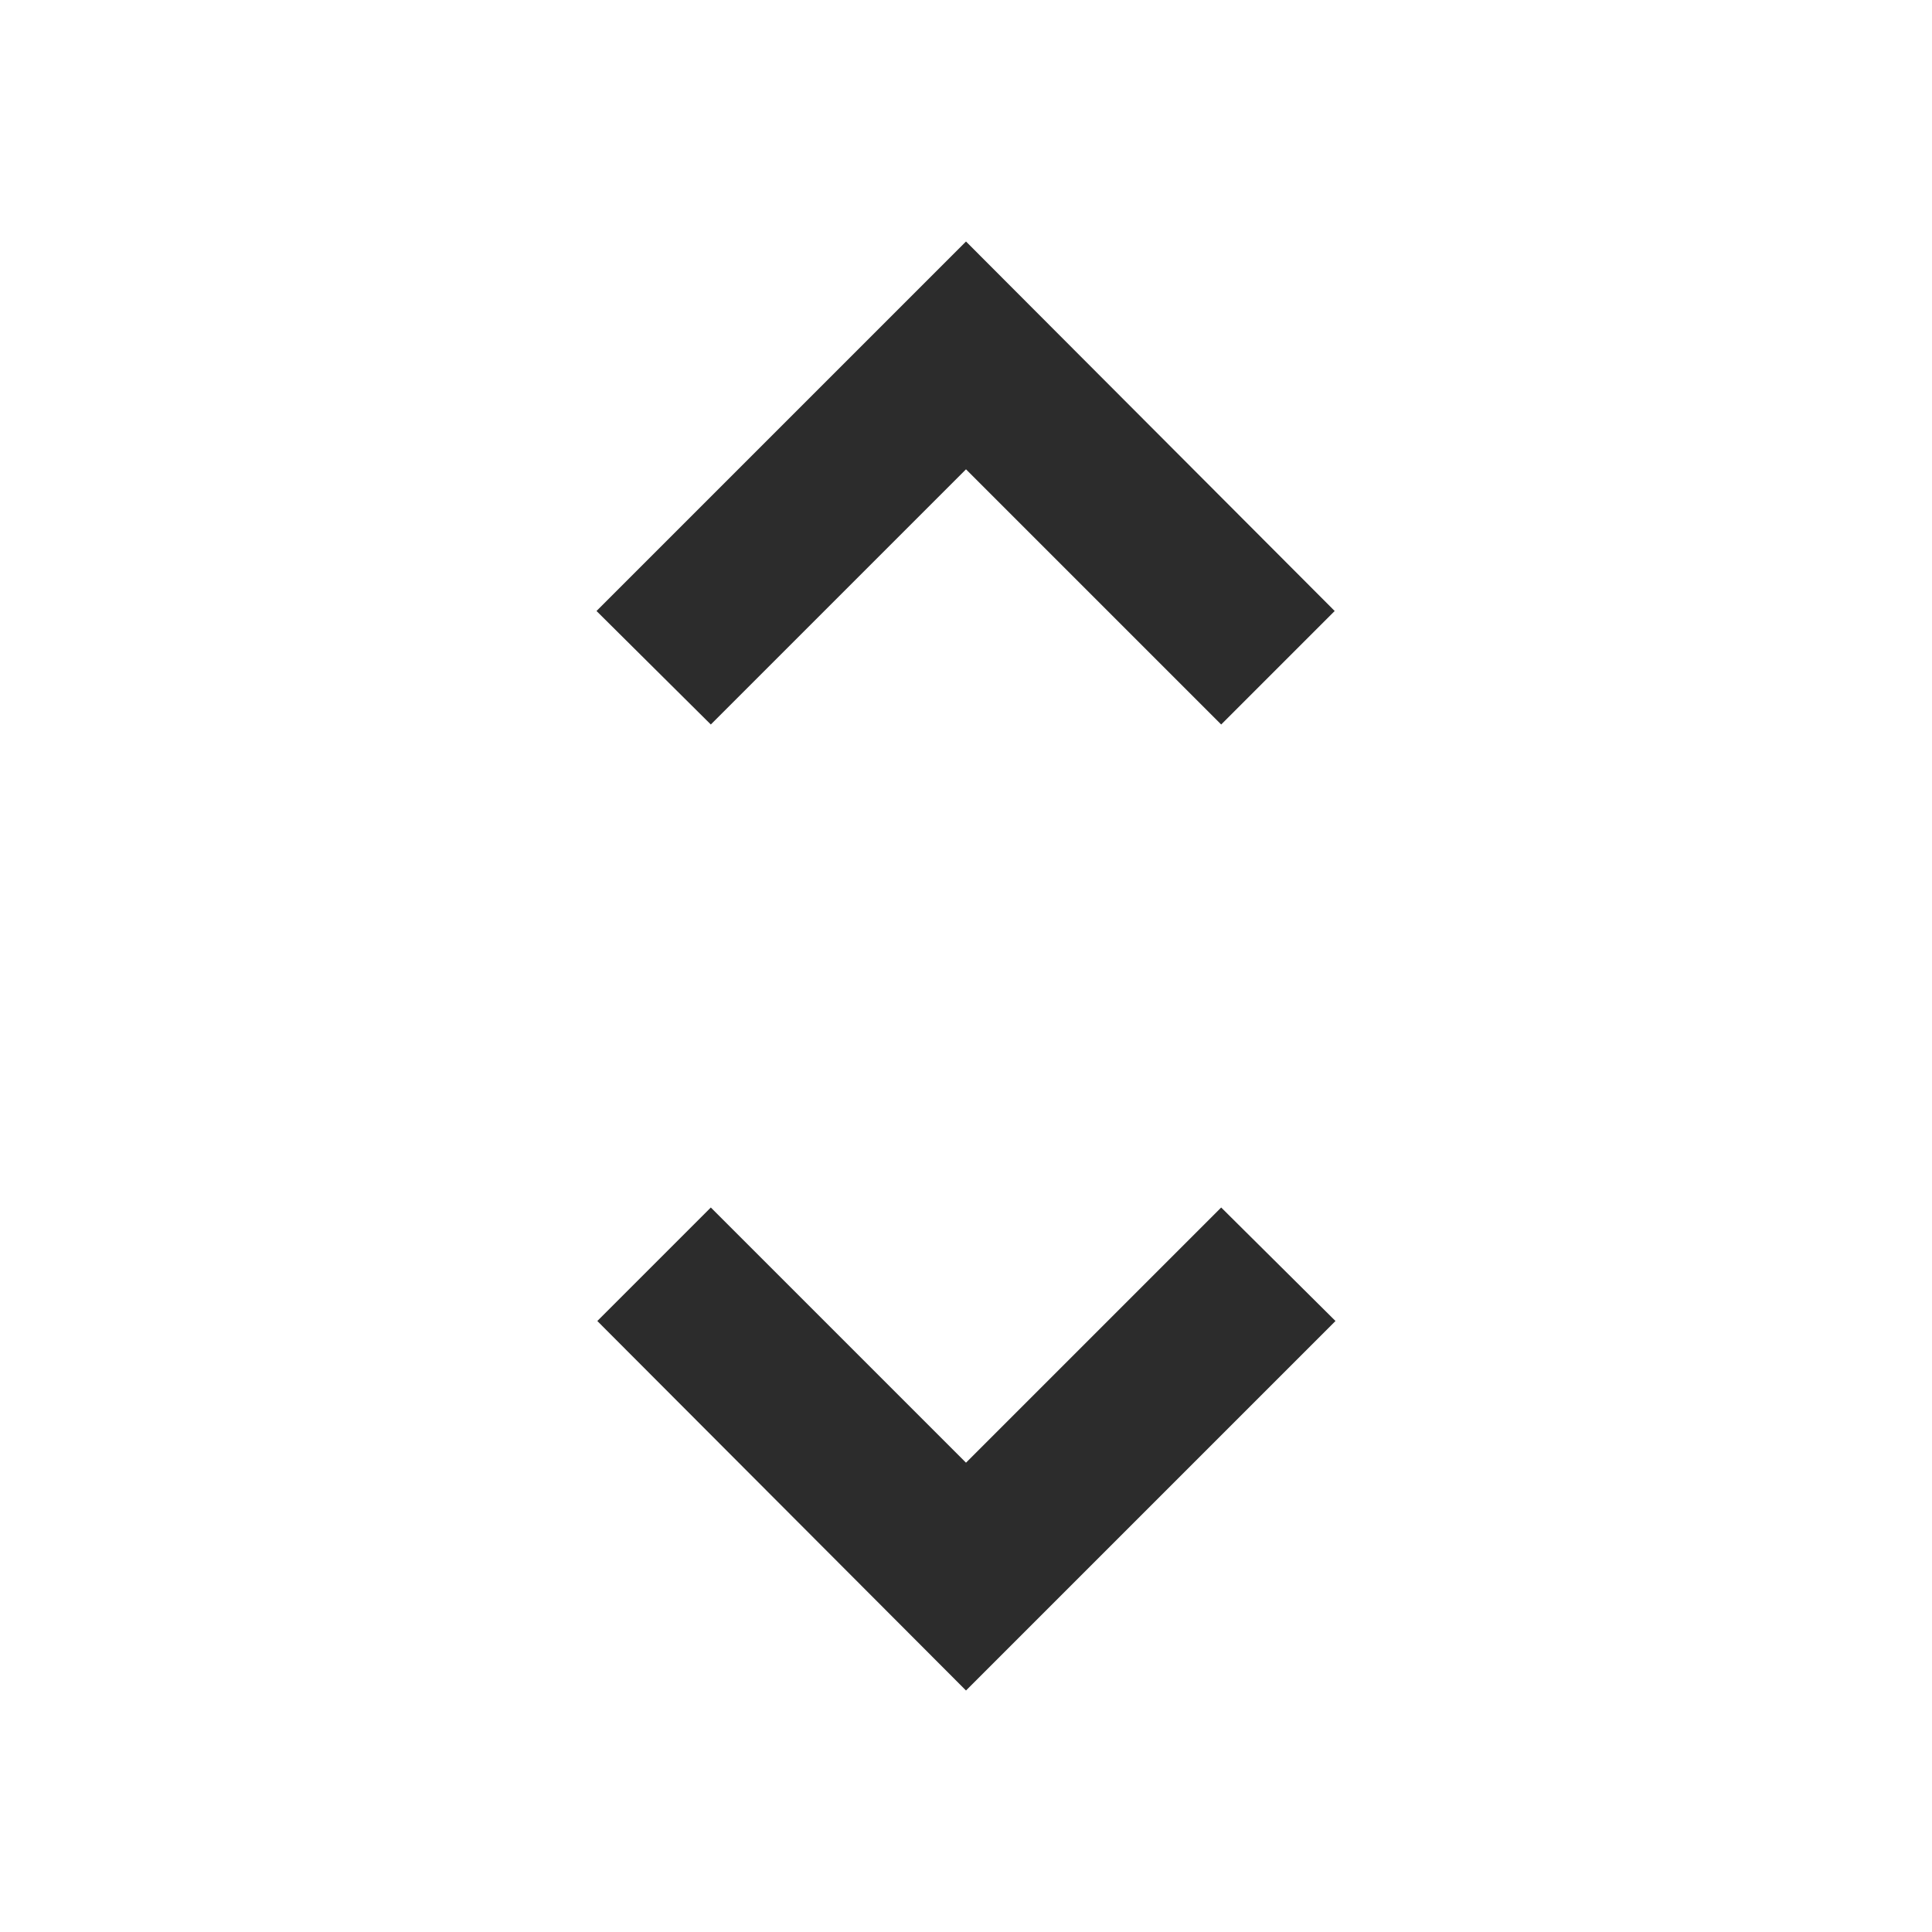
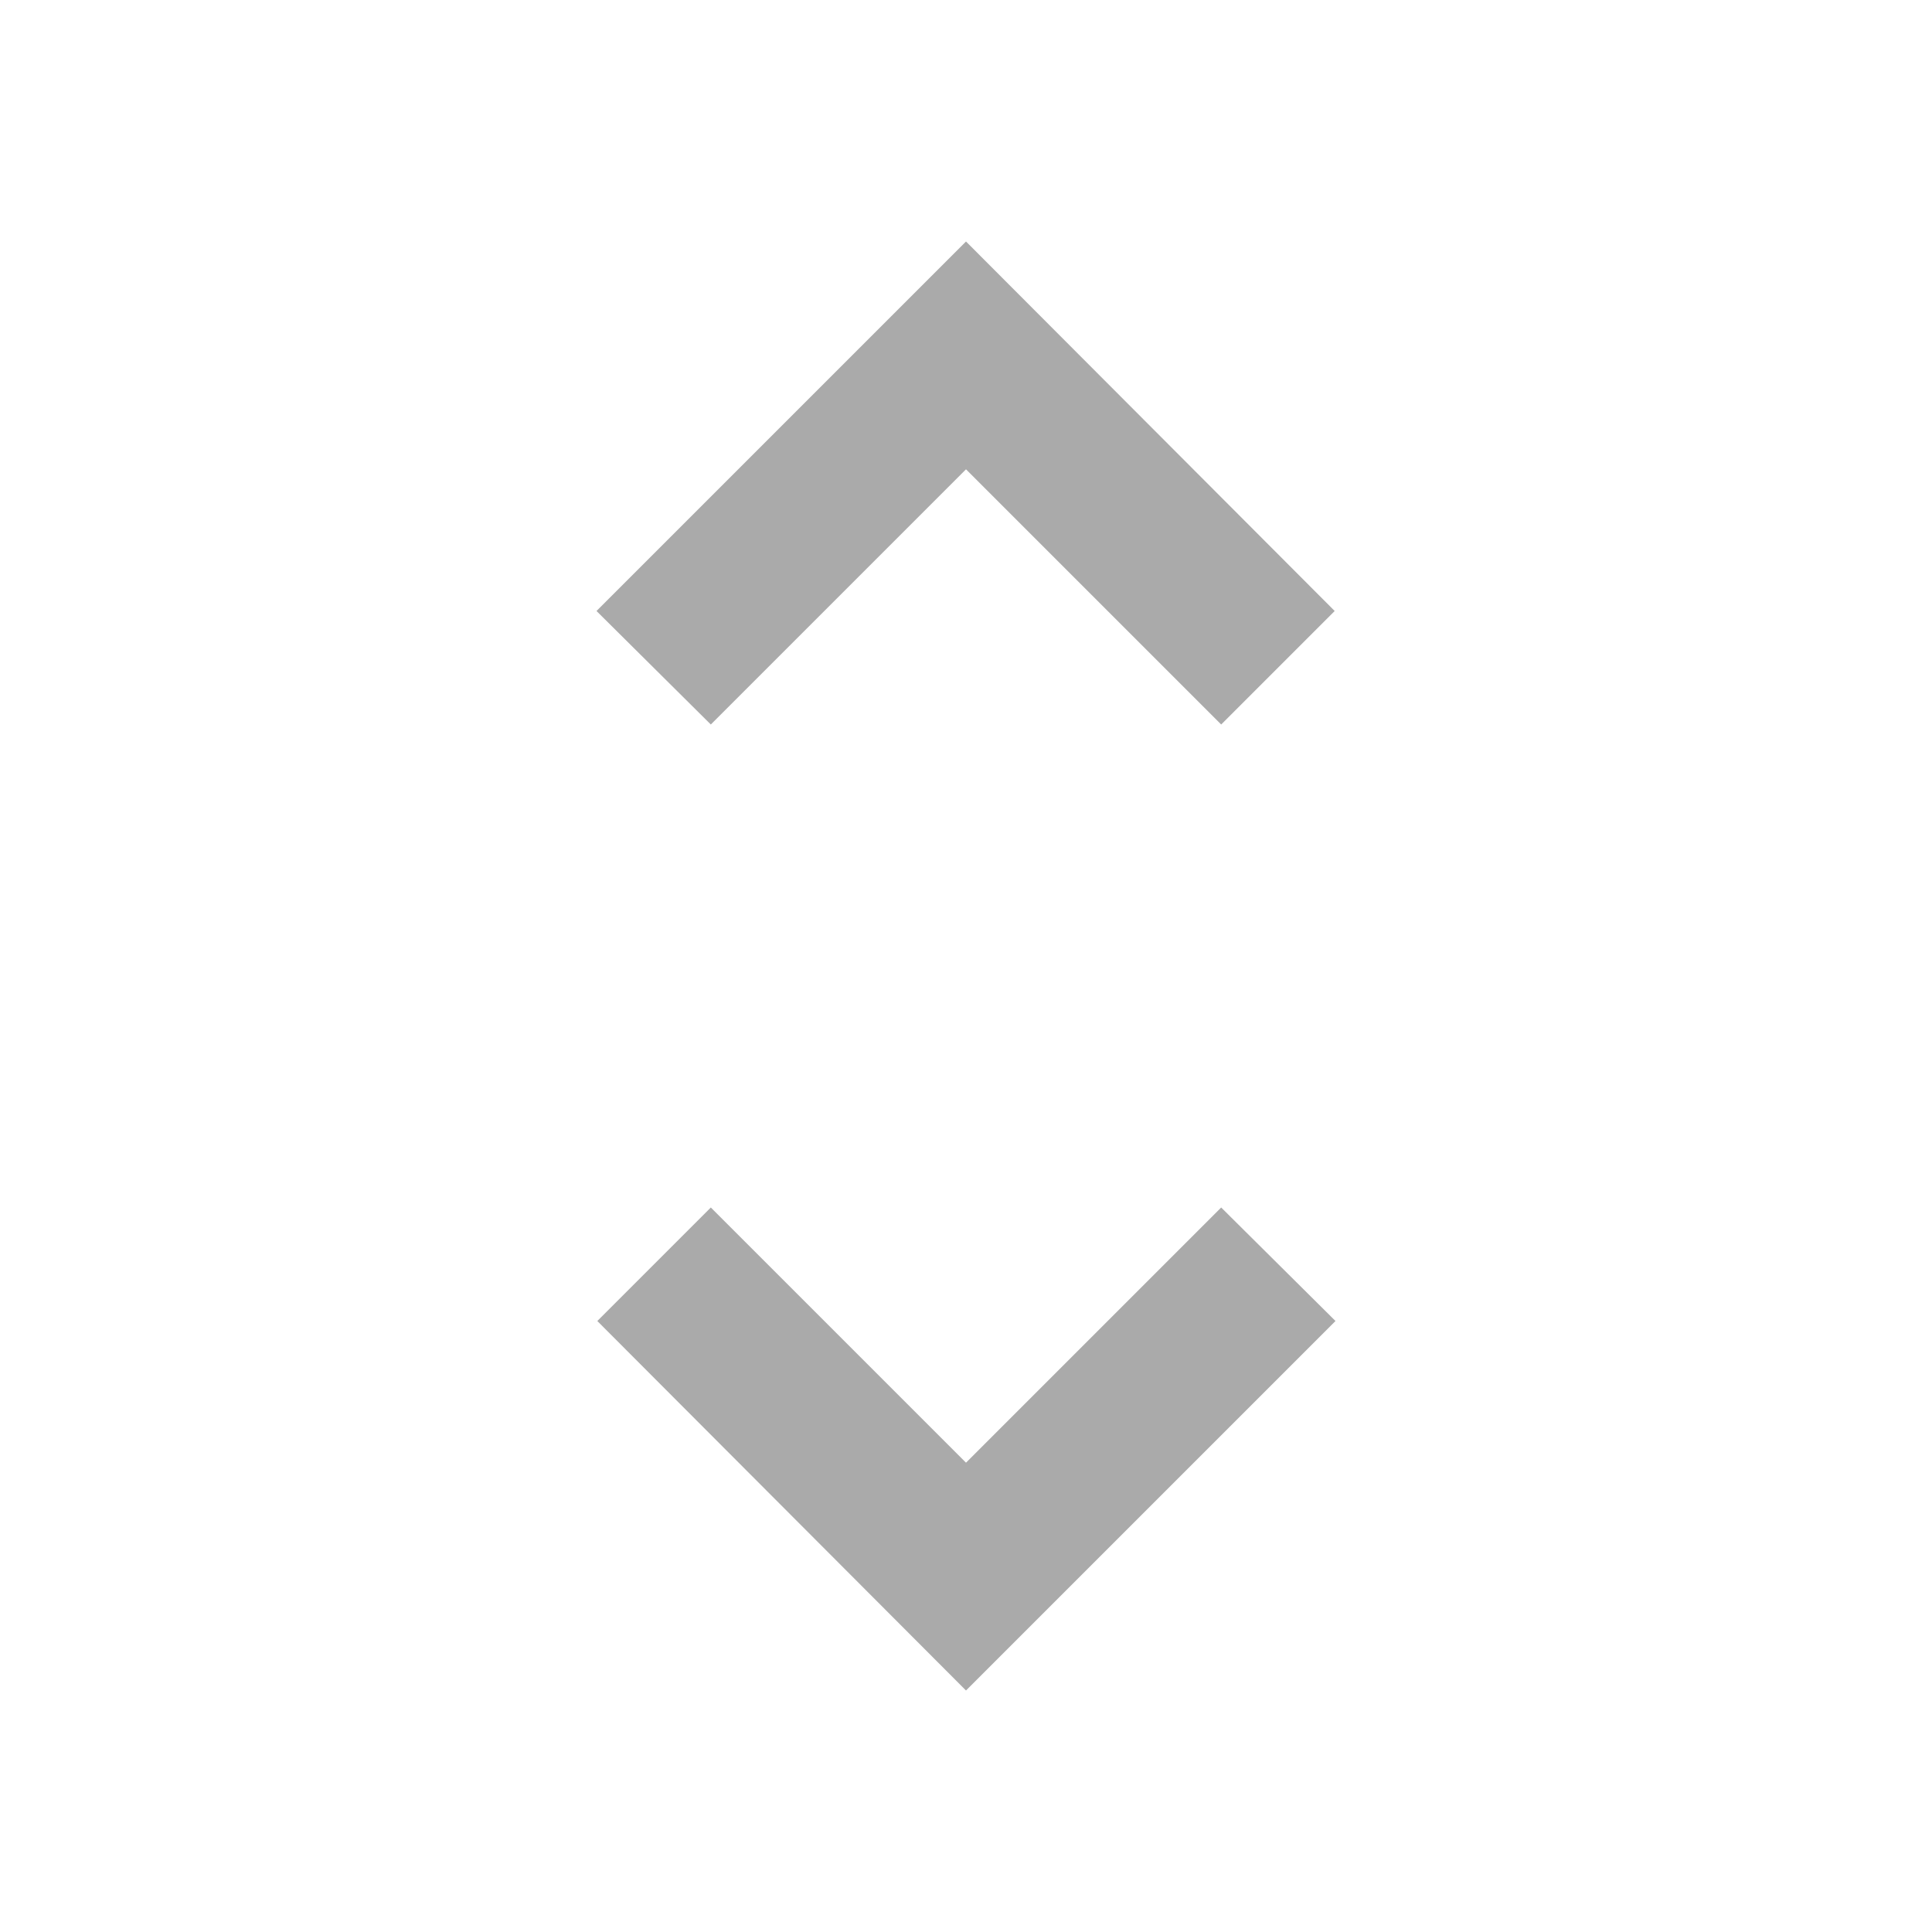
- <svg xmlns="http://www.w3.org/2000/svg" fill="#2c2c2c" height="24" viewBox="0 0 24 24" width="24">
+ <svg xmlns="http://www.w3.org/2000/svg" fill="#aaaaaa" height="24" viewBox="0 0 24 24" width="24">
  <path d="M0 0h24v24H0z" fill="none" />
  <path d="M12 5.83L15.17 9l1.41-1.41L12 3 7.41 7.59 8.83 9 12 5.83zm0 12.34L8.83 15l-1.41 1.41L12 21l4.59-4.59L15.17 15 12 18.17z" />
</svg>
